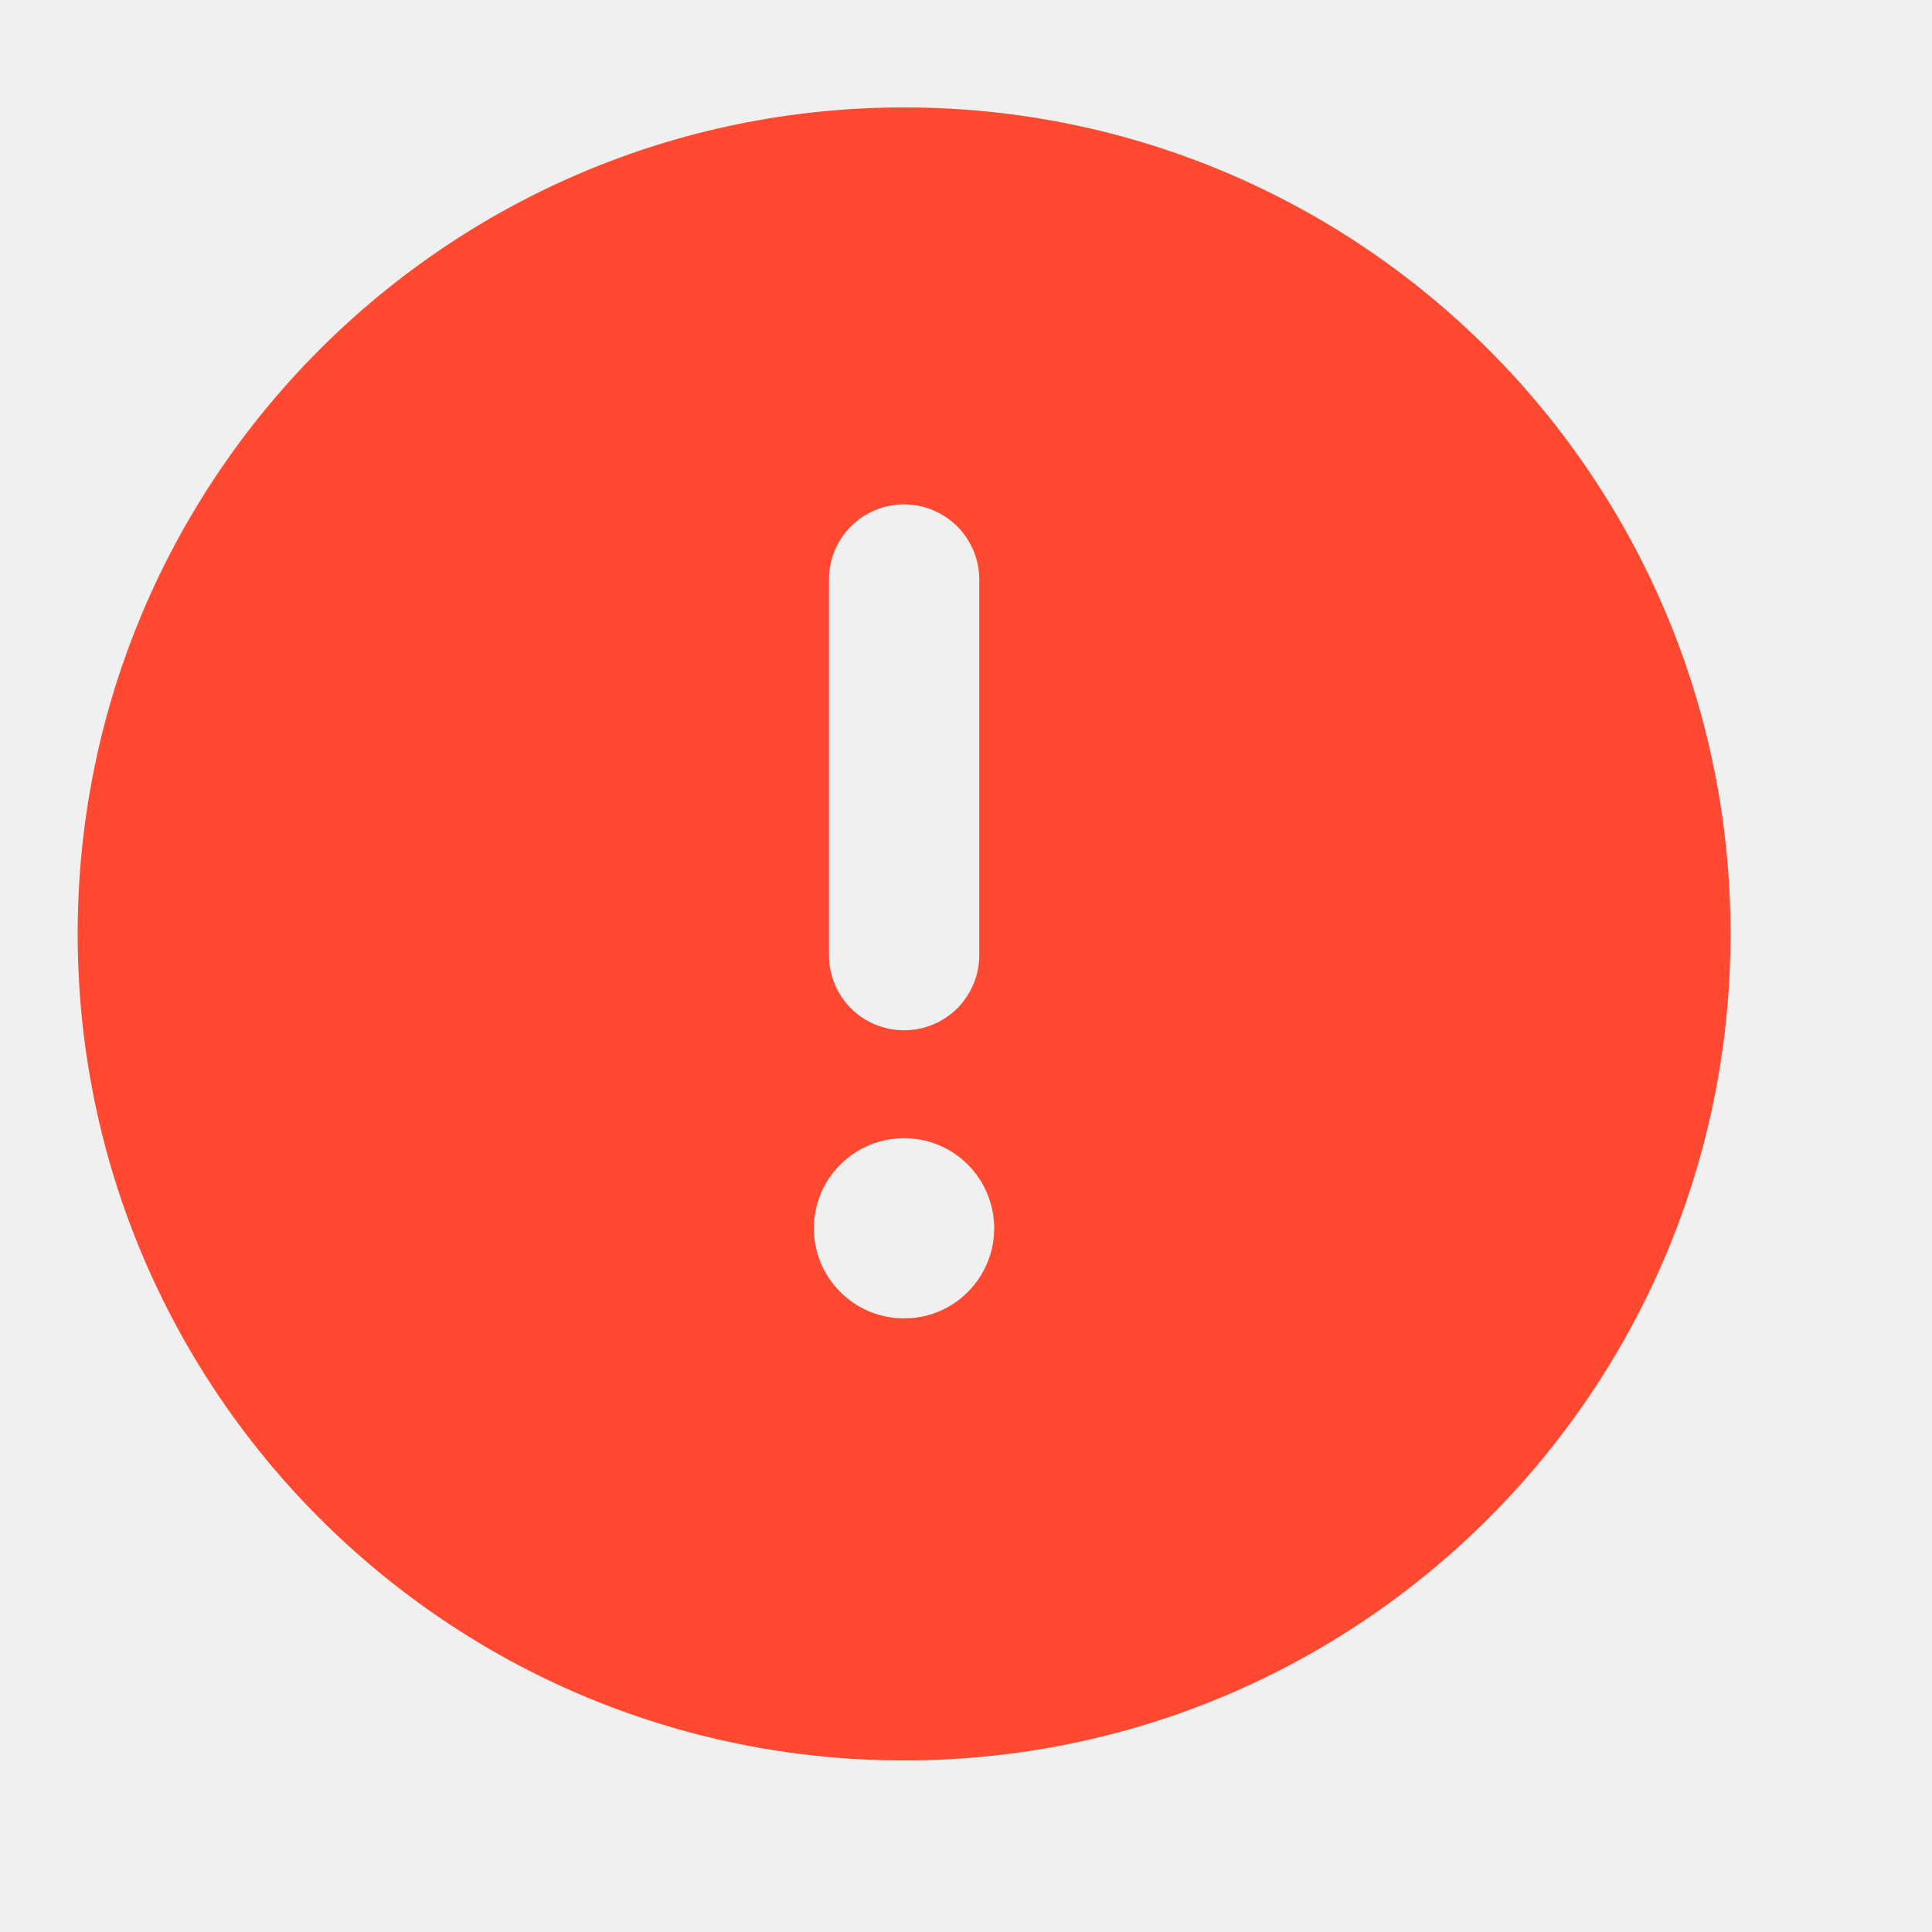
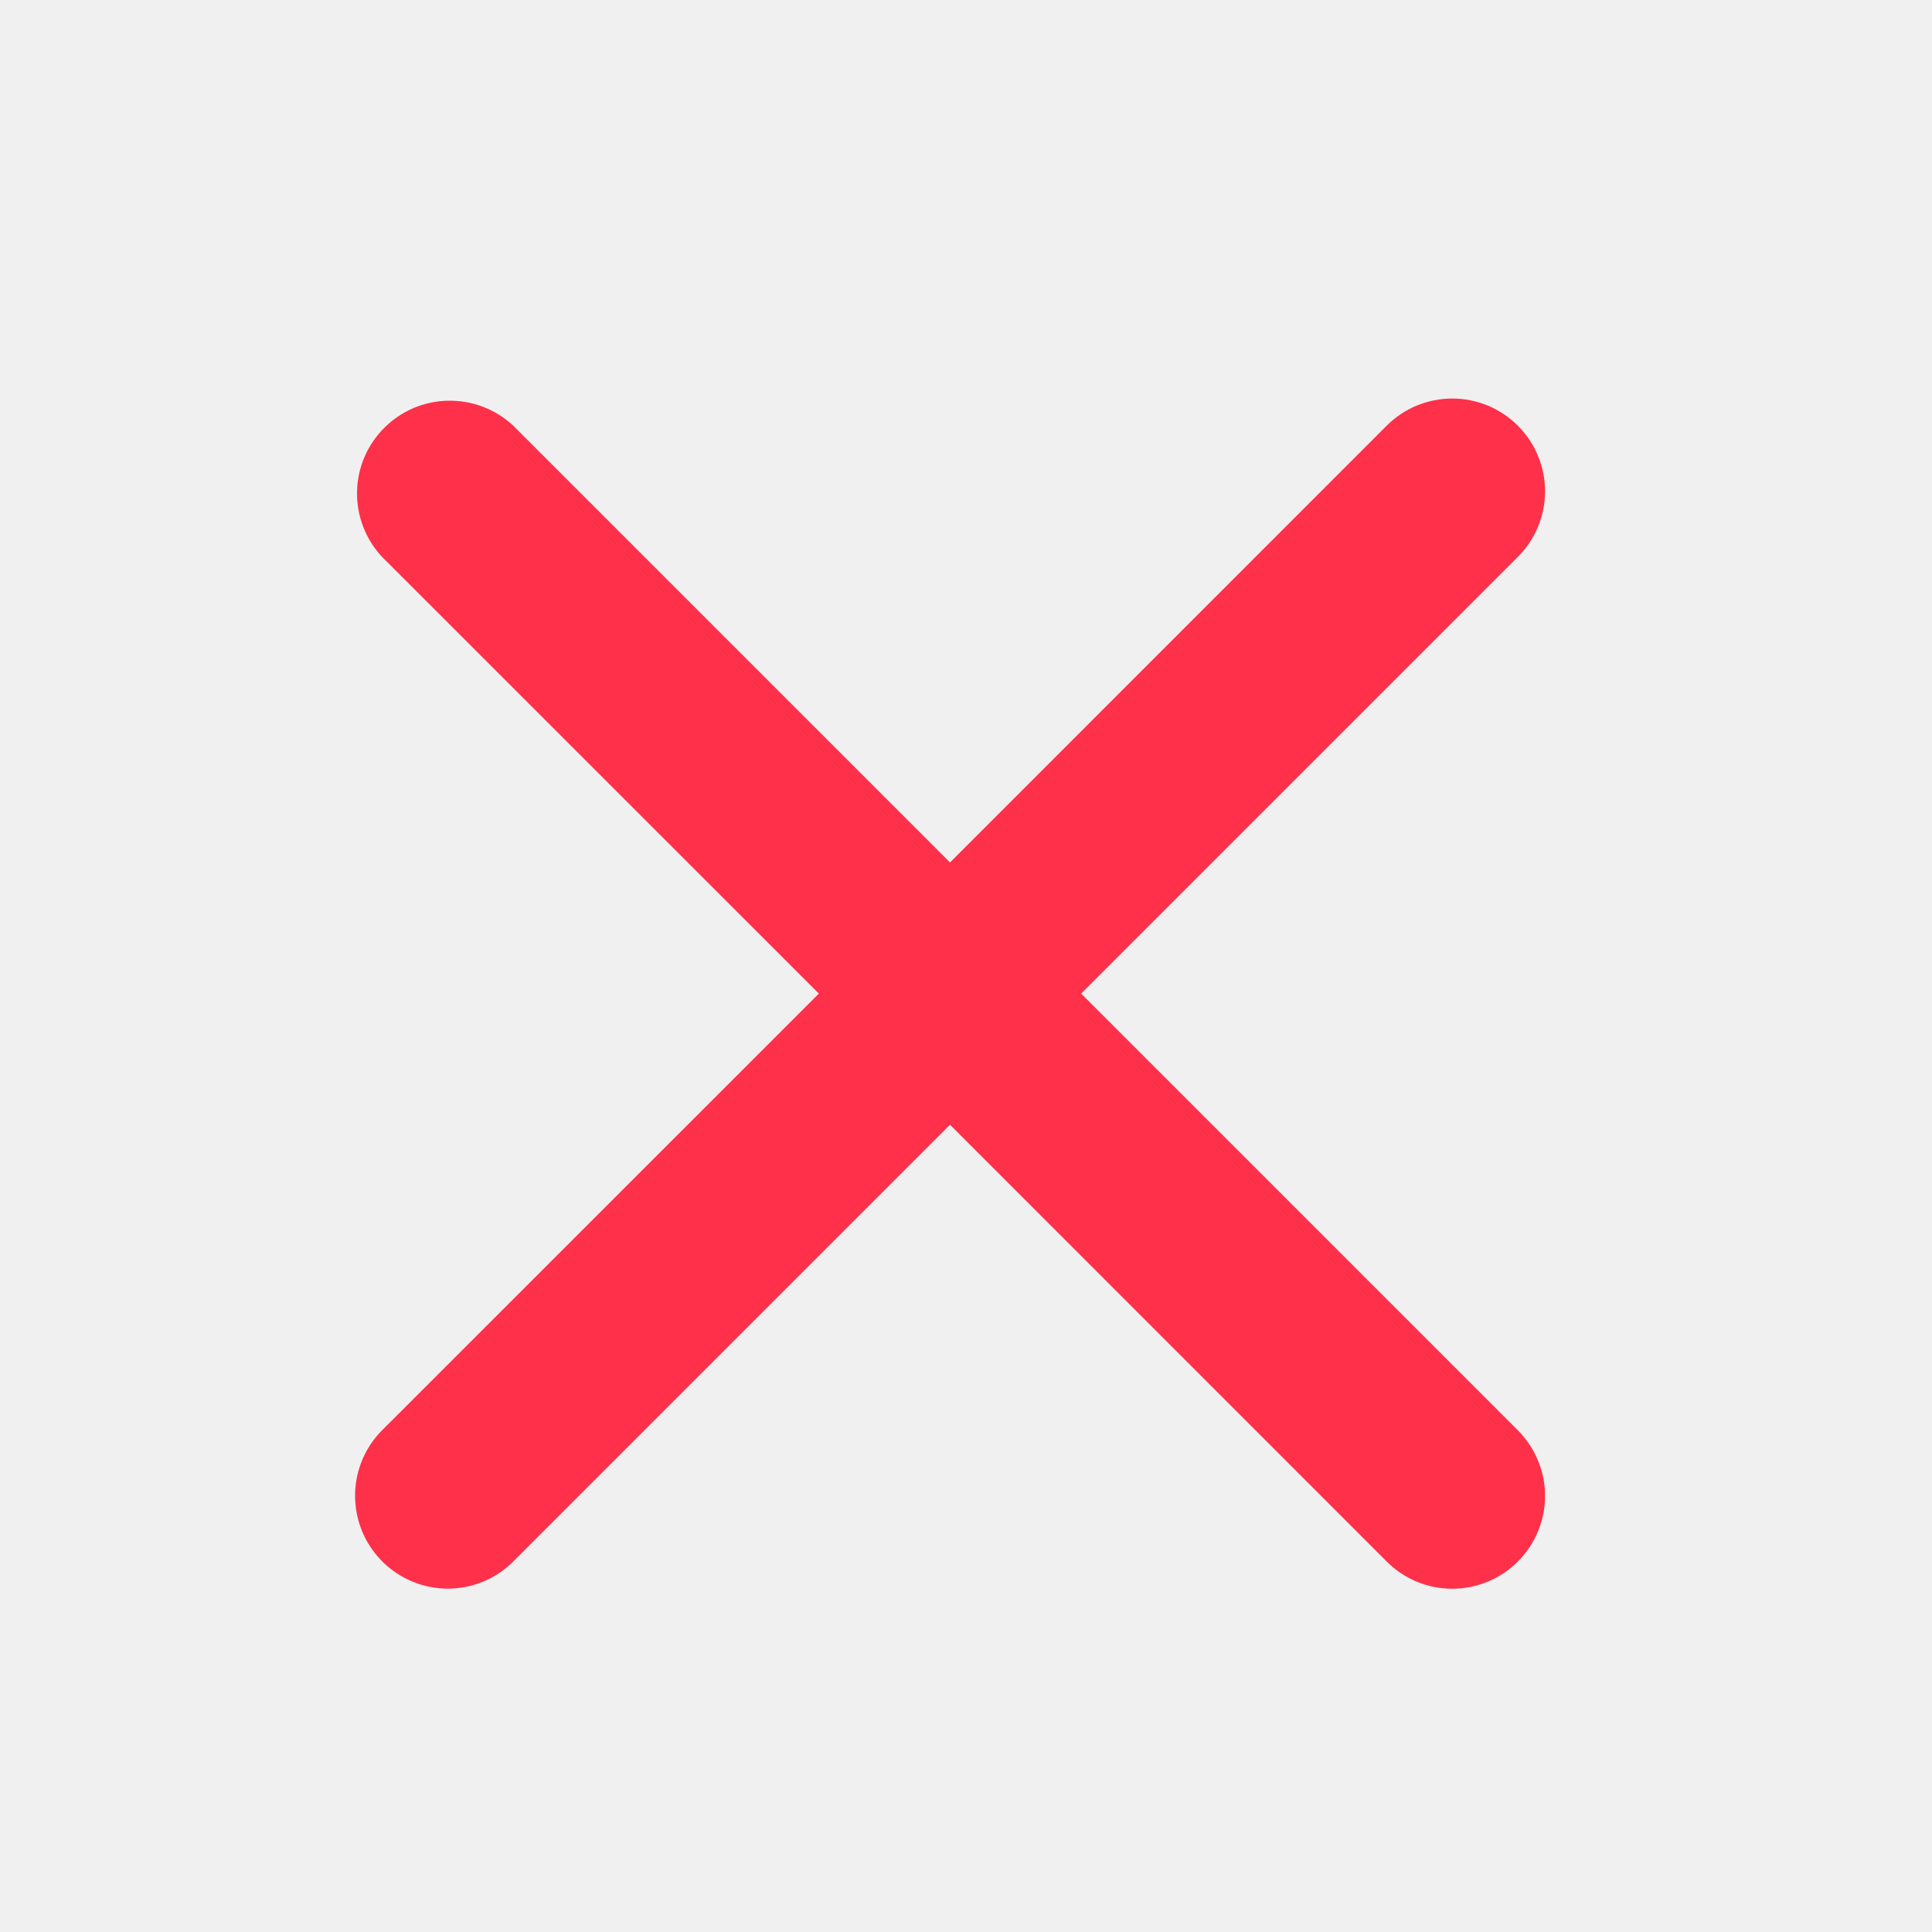
- <svg xmlns="http://www.w3.org/2000/svg" width="15" height="15" viewBox="0 0 15 15" fill="none">
-   <g clip-path="url(#clip0_87_4766)">
-     <path fill-rule="evenodd" clip-rule="evenodd" d="M7.019 10.236C6.834 10.236 6.656 10.163 6.524 10.031C6.393 9.9 6.319 9.722 6.319 9.537C6.319 9.351 6.393 9.173 6.524 9.042C6.656 8.91 6.834 8.837 7.019 8.837C7.205 8.837 7.383 8.91 7.514 9.042C7.645 9.173 7.719 9.351 7.719 9.537C7.719 9.722 7.645 9.9 7.514 10.031C7.383 10.163 7.205 10.236 7.019 10.236ZM6.436 4.499C6.436 4.345 6.497 4.196 6.607 4.087C6.716 3.978 6.864 3.916 7.019 3.916C7.174 3.916 7.322 3.978 7.432 4.087C7.541 4.196 7.603 4.345 7.603 4.499V7.416C7.603 7.571 7.541 7.719 7.432 7.829C7.322 7.938 7.174 7.999 7.019 7.999C6.864 7.999 6.716 7.938 6.607 7.829C6.497 7.719 6.436 7.571 6.436 7.416V4.499ZM7.019 0.834C3.475 0.834 0.603 3.707 0.603 7.251C0.603 10.795 3.475 13.668 7.019 13.668C10.563 13.668 13.436 10.795 13.436 7.251C13.436 3.707 10.563 0.834 7.019 0.834Z" fill="#FF4930" />
-   </g>
-   <defs>
-     <clipPath id="clip0_87_4766">
-       <rect width="14" height="14" fill="white" transform="translate(0.0195312 0.250977)" />
-     </clipPath>
-   </defs>
+ <svg xmlns="http://www.w3.org/2000/svg" width="25" height="25" viewBox="0 0 25 25" fill="none">
+   <path fill-rule="evenodd" clip-rule="evenodd" d="M13.99 12.857L19.641 7.206C19.752 7.095 19.841 6.962 19.901 6.817C19.962 6.671 19.993 6.515 19.993 6.357C19.993 6.2 19.962 6.044 19.901 5.898C19.841 5.752 19.753 5.62 19.641 5.509C19.53 5.397 19.398 5.309 19.252 5.248C19.106 5.188 18.95 5.157 18.793 5.157C18.635 5.157 18.479 5.188 18.333 5.248C18.188 5.308 18.055 5.397 17.944 5.508L12.293 11.16L6.641 5.508C6.413 5.295 6.112 5.18 5.8 5.185C5.489 5.19 5.192 5.316 4.972 5.537C4.751 5.757 4.625 6.054 4.62 6.366C4.615 6.677 4.731 6.979 4.944 7.206L10.596 12.857L4.944 18.508C4.777 18.676 4.663 18.89 4.617 19.123C4.572 19.355 4.596 19.596 4.686 19.815C4.777 20.034 4.93 20.221 5.127 20.353C5.324 20.485 5.556 20.556 5.793 20.557C6.1 20.557 6.407 20.44 6.641 20.206L12.293 14.554L17.944 20.206C18.055 20.318 18.187 20.406 18.333 20.467C18.479 20.527 18.635 20.558 18.792 20.558C18.95 20.558 19.106 20.527 19.252 20.467C19.397 20.406 19.53 20.318 19.641 20.206C19.752 20.095 19.841 19.962 19.901 19.817C19.962 19.671 19.993 19.515 19.993 19.357C19.993 19.199 19.962 19.043 19.901 18.898C19.841 18.752 19.752 18.619 19.641 18.508L13.99 12.857Z" fill="#FF3049" />
</svg>
